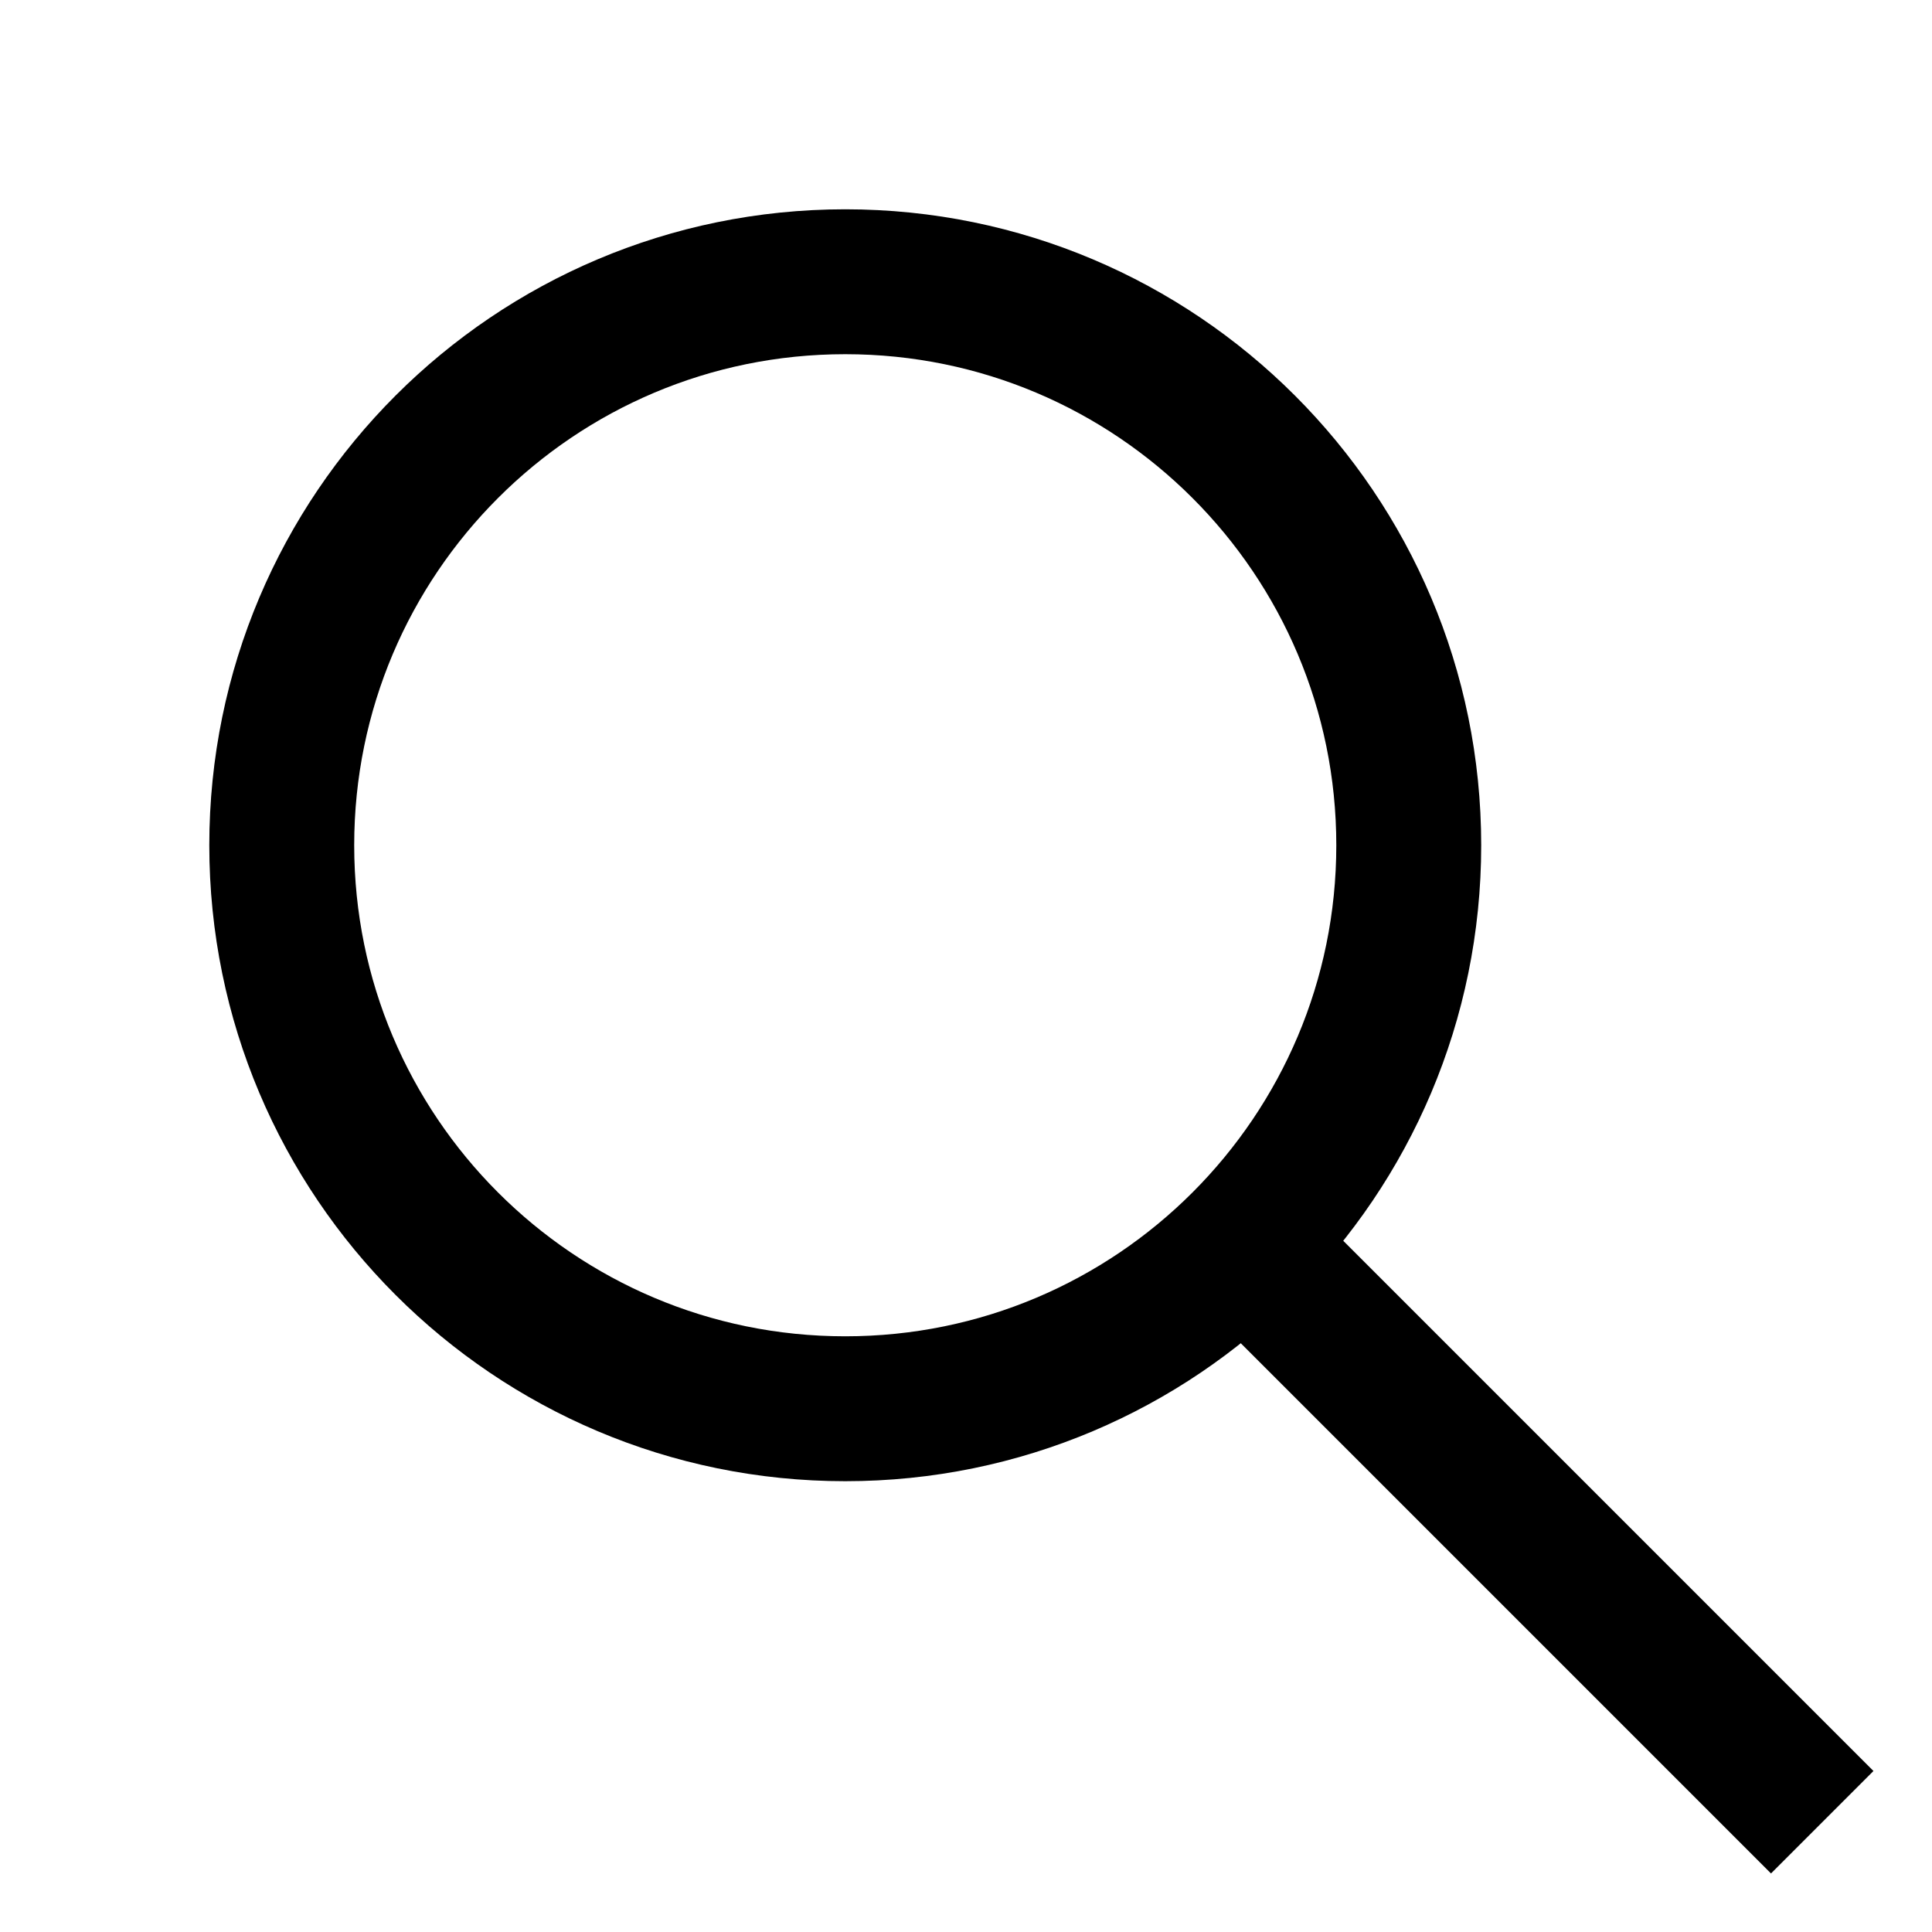
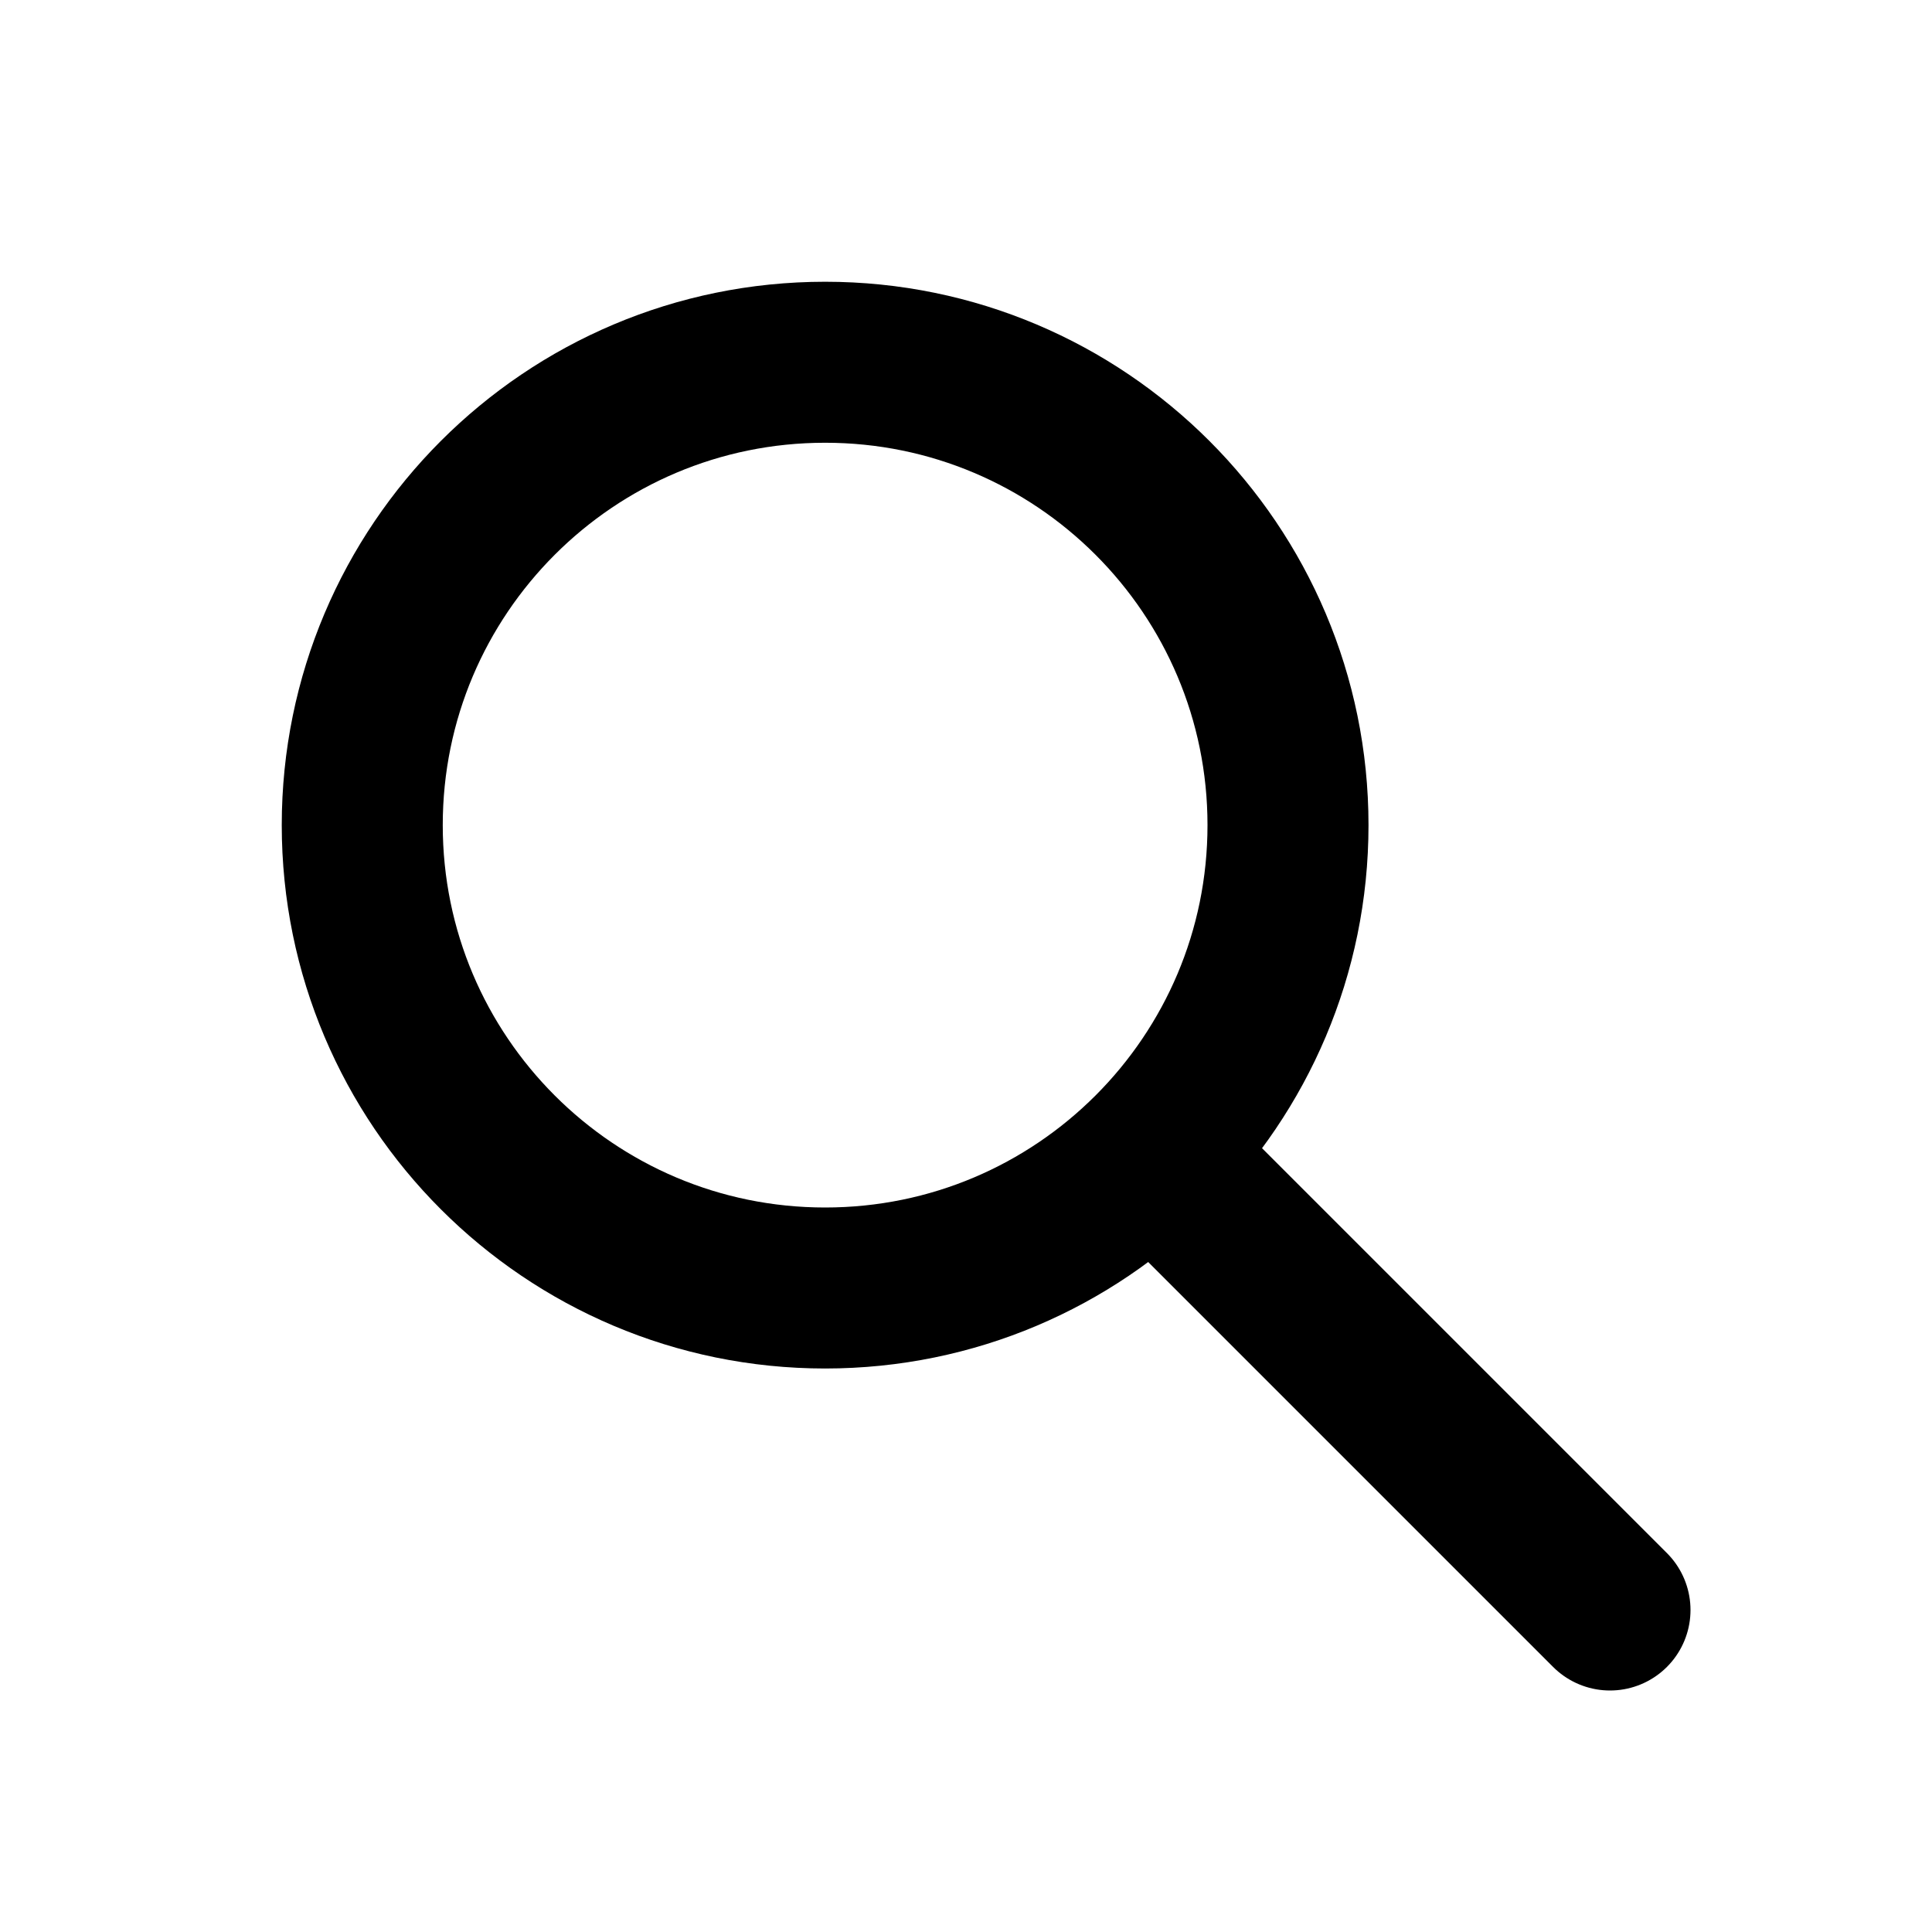
- <svg xmlns="http://www.w3.org/2000/svg" viewBox="0 0 24 24" width="24" height="24" fill="none" stroke="currentColor" stroke-width="1.8" stroke-linecap="square">
-   <circle cx="10.5" cy="10.5" r="7" />
-   <line x1="15.8" y1="15.8" x2="22" y2="22" />
+ <svg xmlns="http://www.w3.org/2000/svg" viewBox="0 0 24 24" width="24" height="24" fill="none" stroke="currentColor" stroke-width="2" stroke-linecap="round" stroke-linejoin="round">
+   <circle cx="10.25" cy="10.25" r="5.75" />
+   <line x1="14.75" y1="14.75" x2="20" y2="20" />
</svg>
